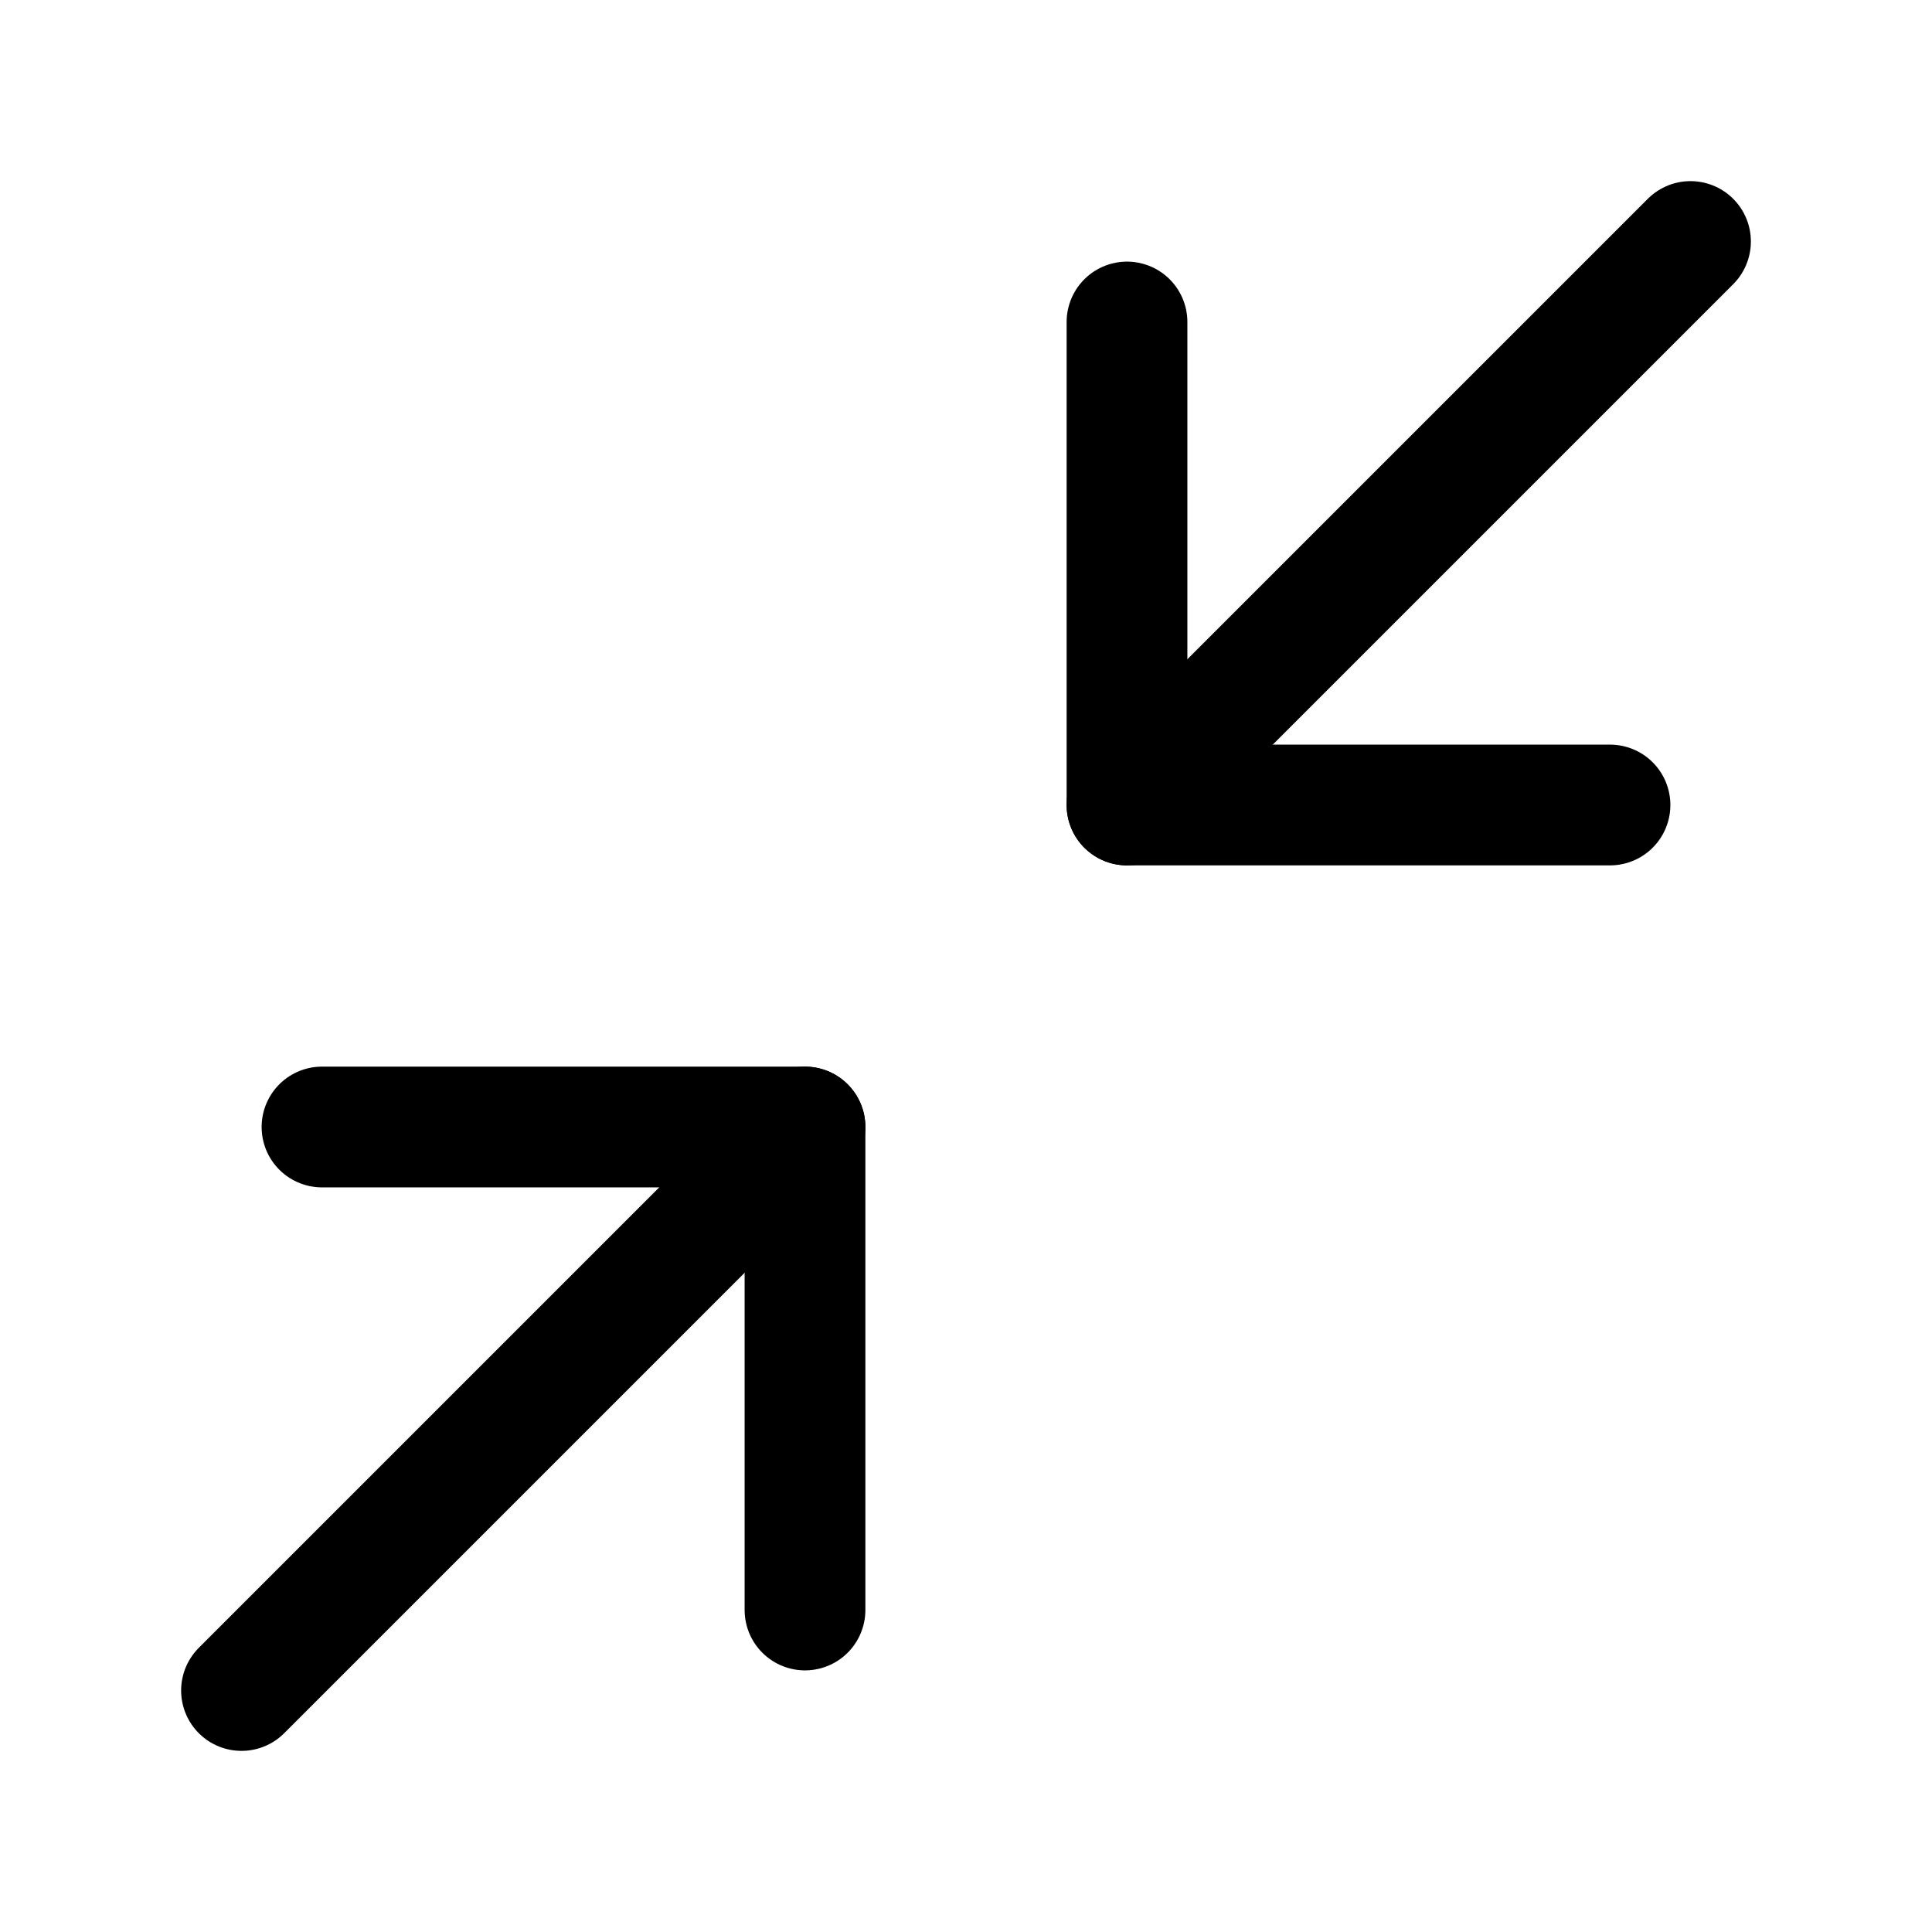
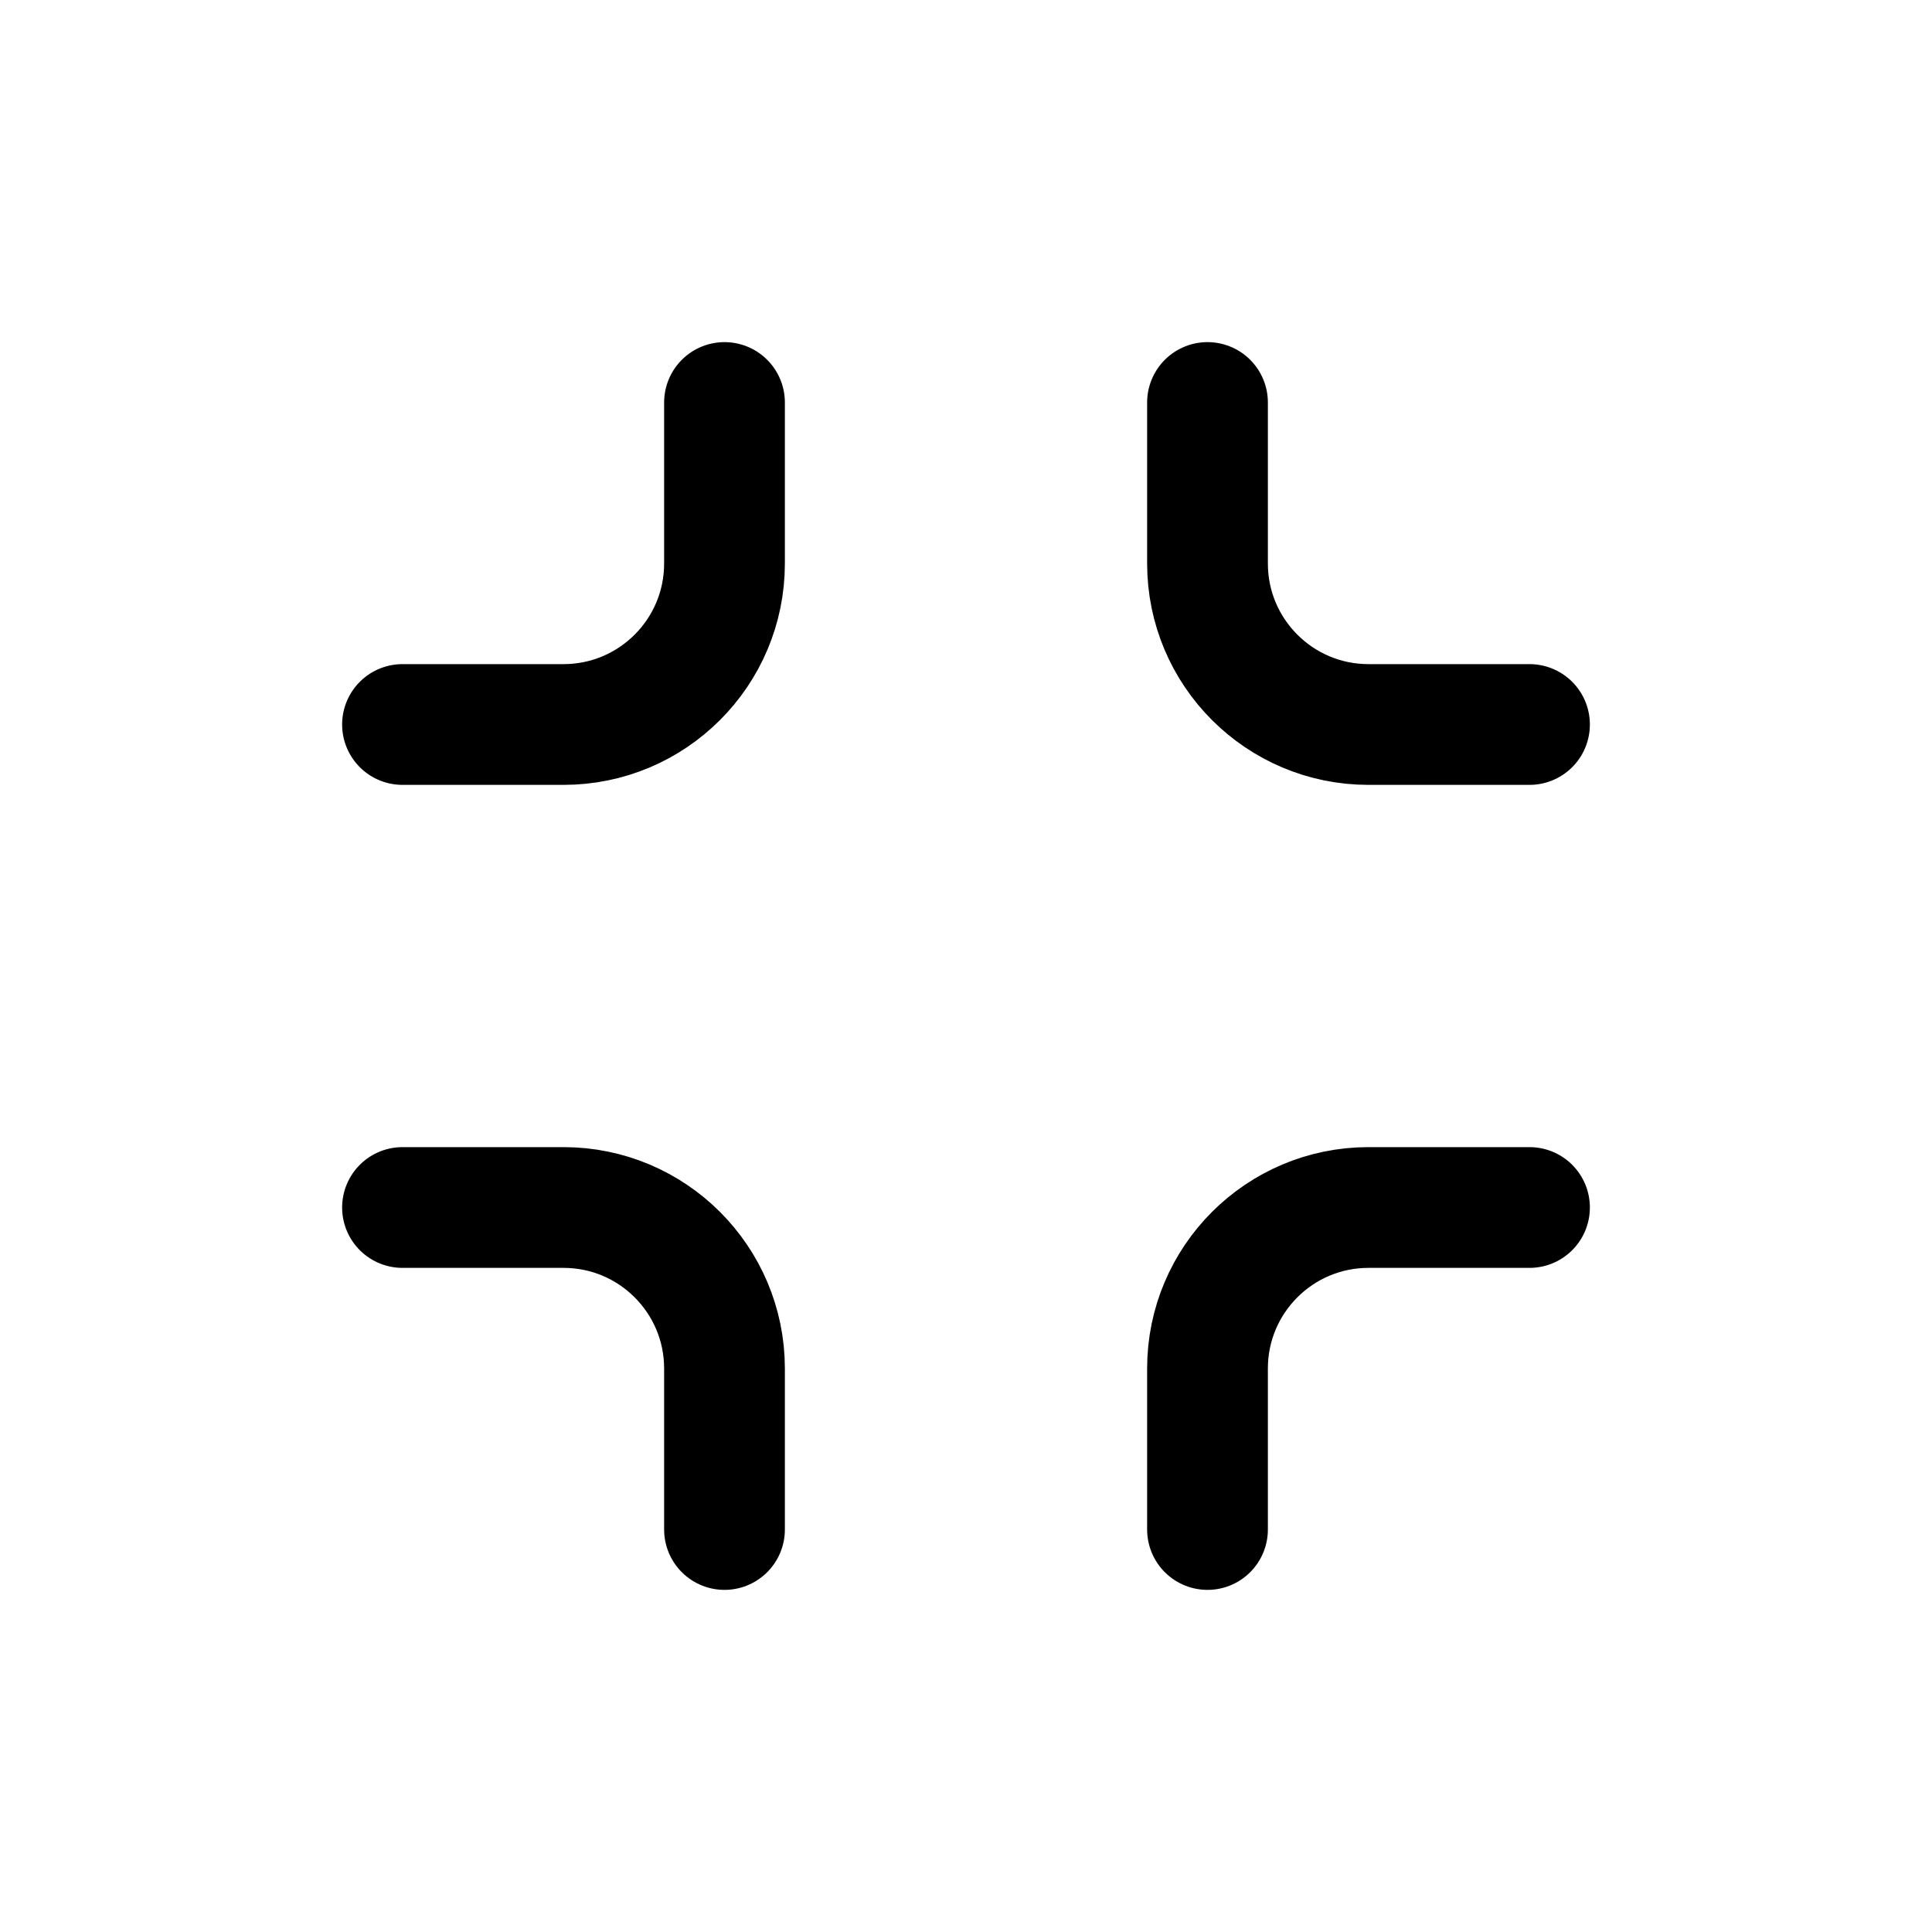
- <svg xmlns="http://www.w3.org/2000/svg" fill="none" viewBox="0 0 24 24" stroke-width="1.5" stroke="currentColor">
-   <polyline stroke-linecap="round" stroke-linejoin="round" points="4 14 10 14 10 20" />
-   <polyline stroke-linecap="round" stroke-linejoin="round" points="20 10 14 10 14 4" />
-   <line stroke-linecap="round" stroke-linejoin="round" x1="14" y1="10" x2="21" y2="3" />
-   <line stroke-linecap="round" stroke-linejoin="round" x1="3" y1="21" x2="10" y2="14" />
+ <svg xmlns="http://www.w3.org/2000/svg" viewBox="0 0 24 24" fill="none" stroke="currentColor" stroke-width="1.5" stroke-linecap="round" stroke-linejoin="round" class="icon icon-tabler icons-tabler-outline icon-tabler-minimize">
+   <path stroke="none" d="M0 0h24v24H0z" fill="none" />
+   <path d="M15 19v-2a2 2 0 0 1 2 -2h2" />
+   <path d="M15 5v2a2 2 0 0 0 2 2h2" />
+   <path d="M5 15h2a2 2 0 0 1 2 2v2" />
+   <path d="M5 9h2a2 2 0 0 0 2 -2v-2" />
</svg>
